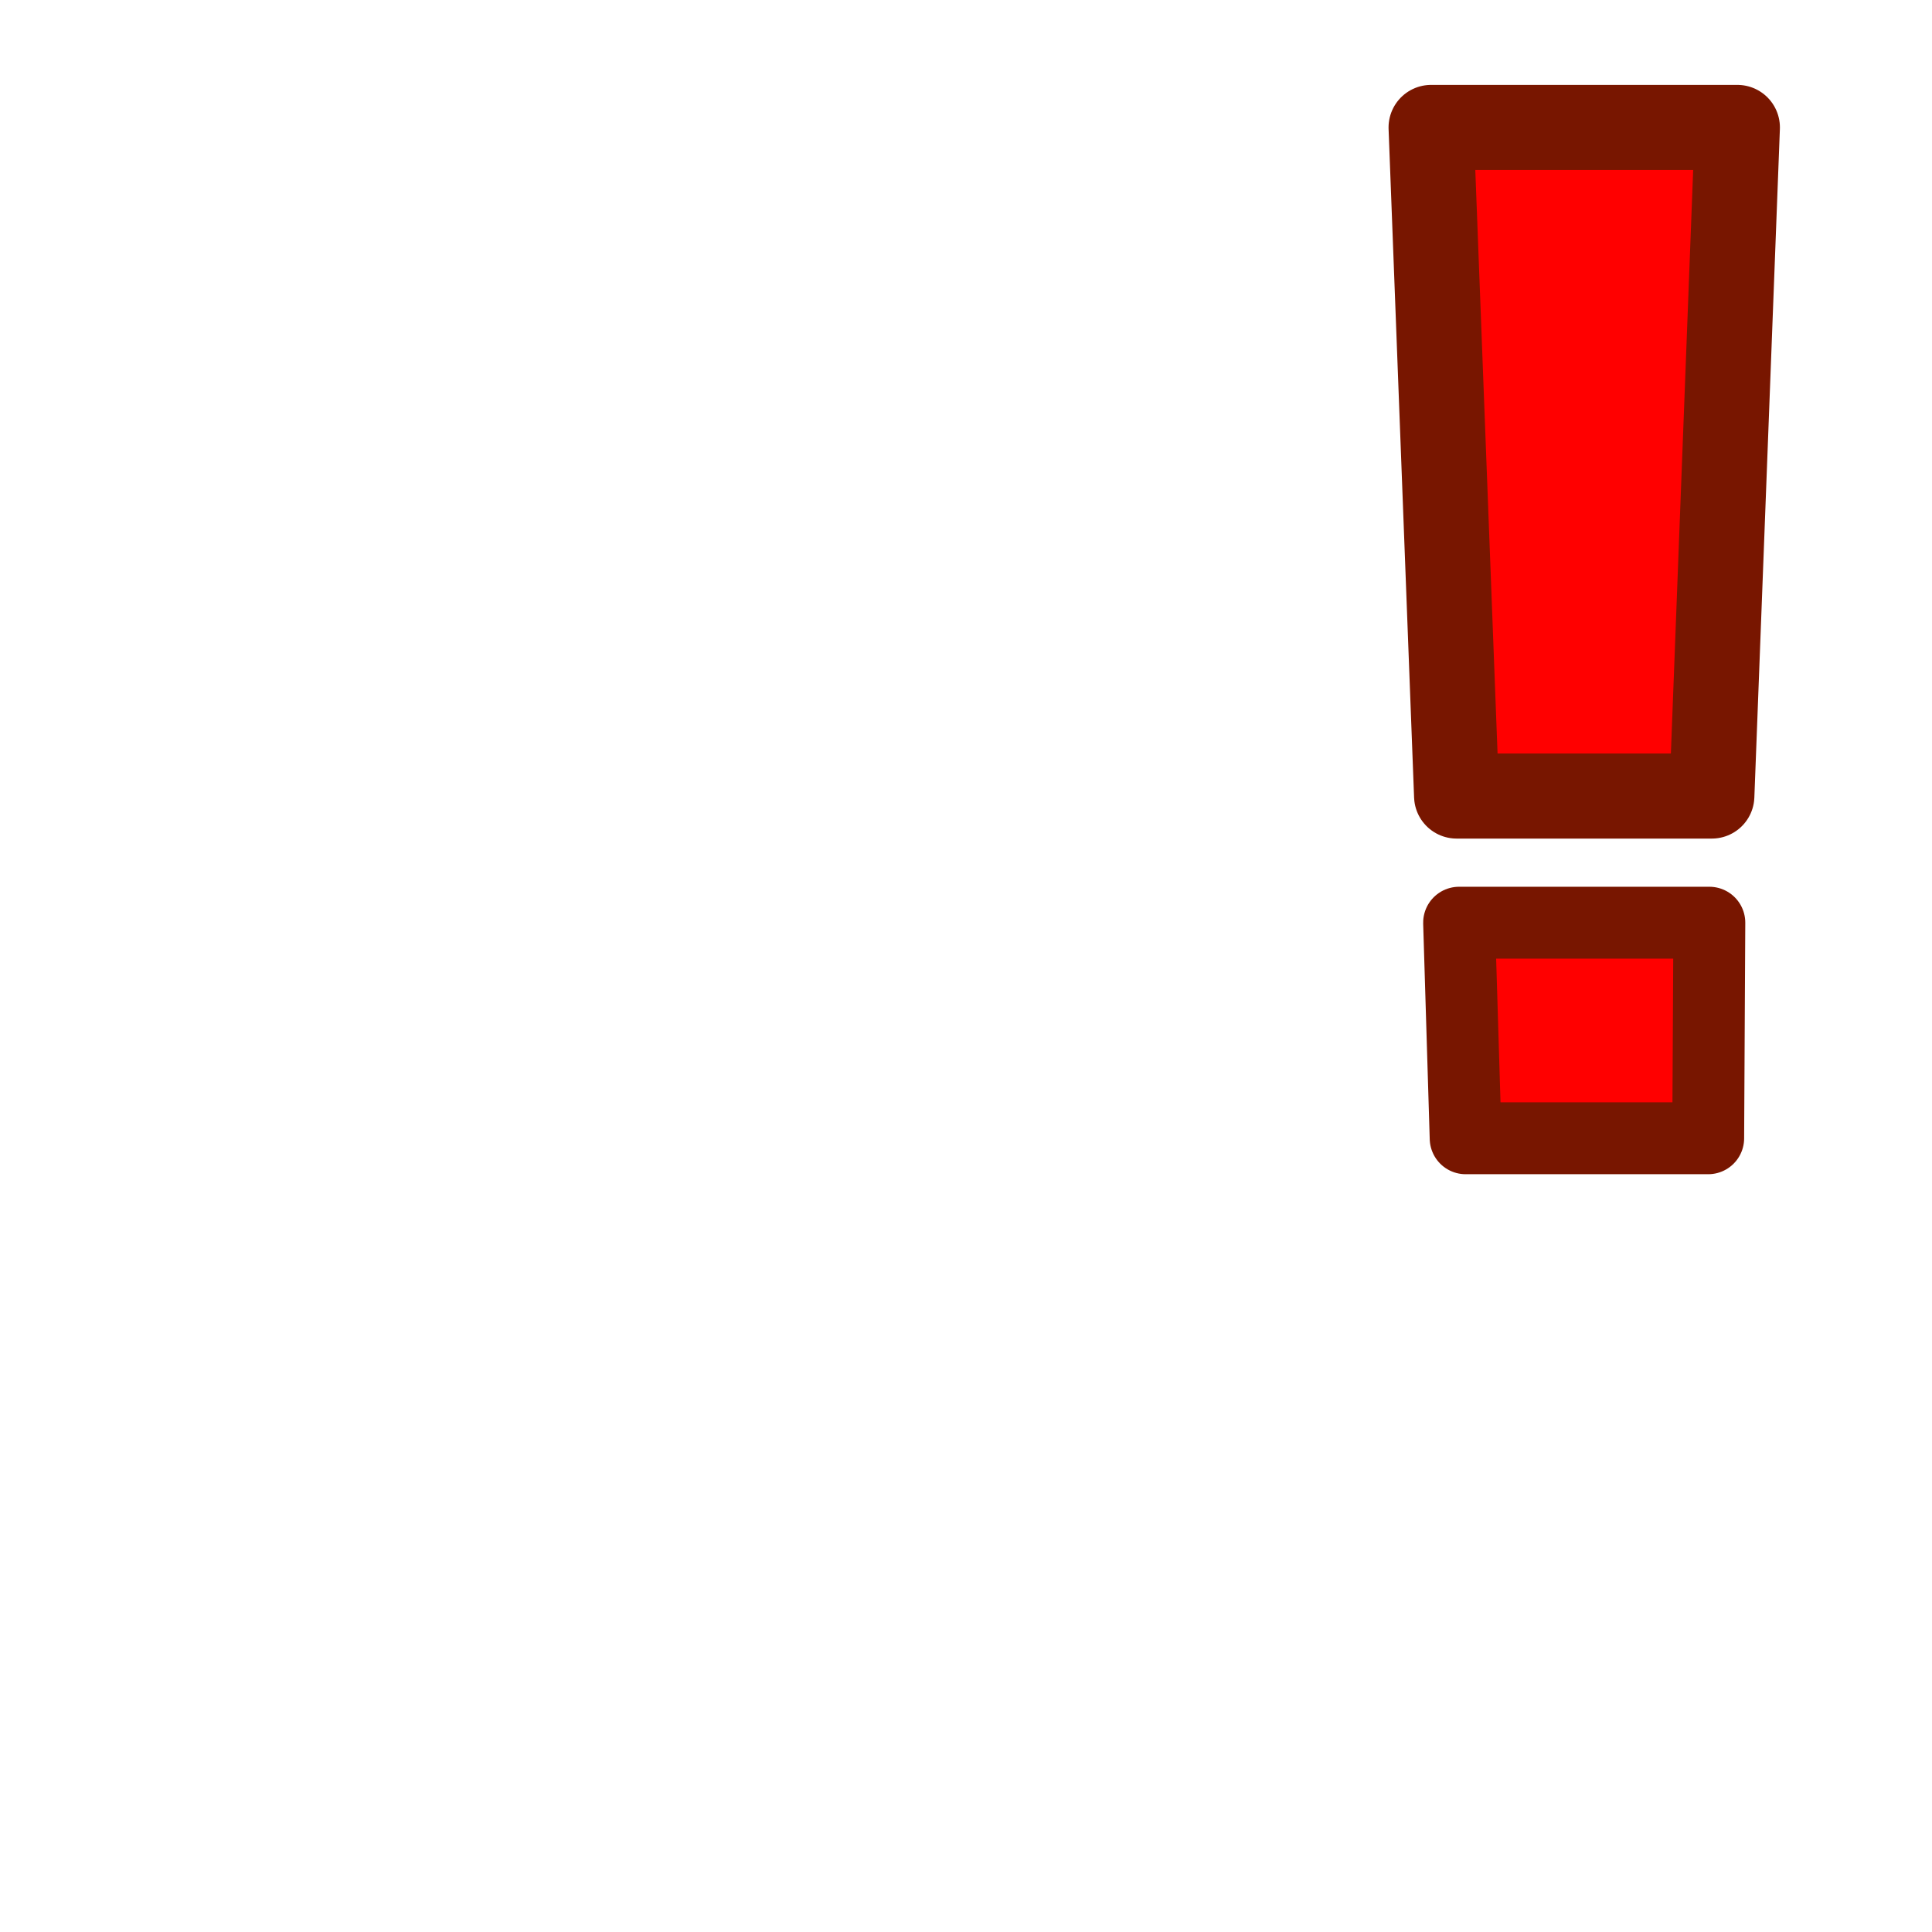
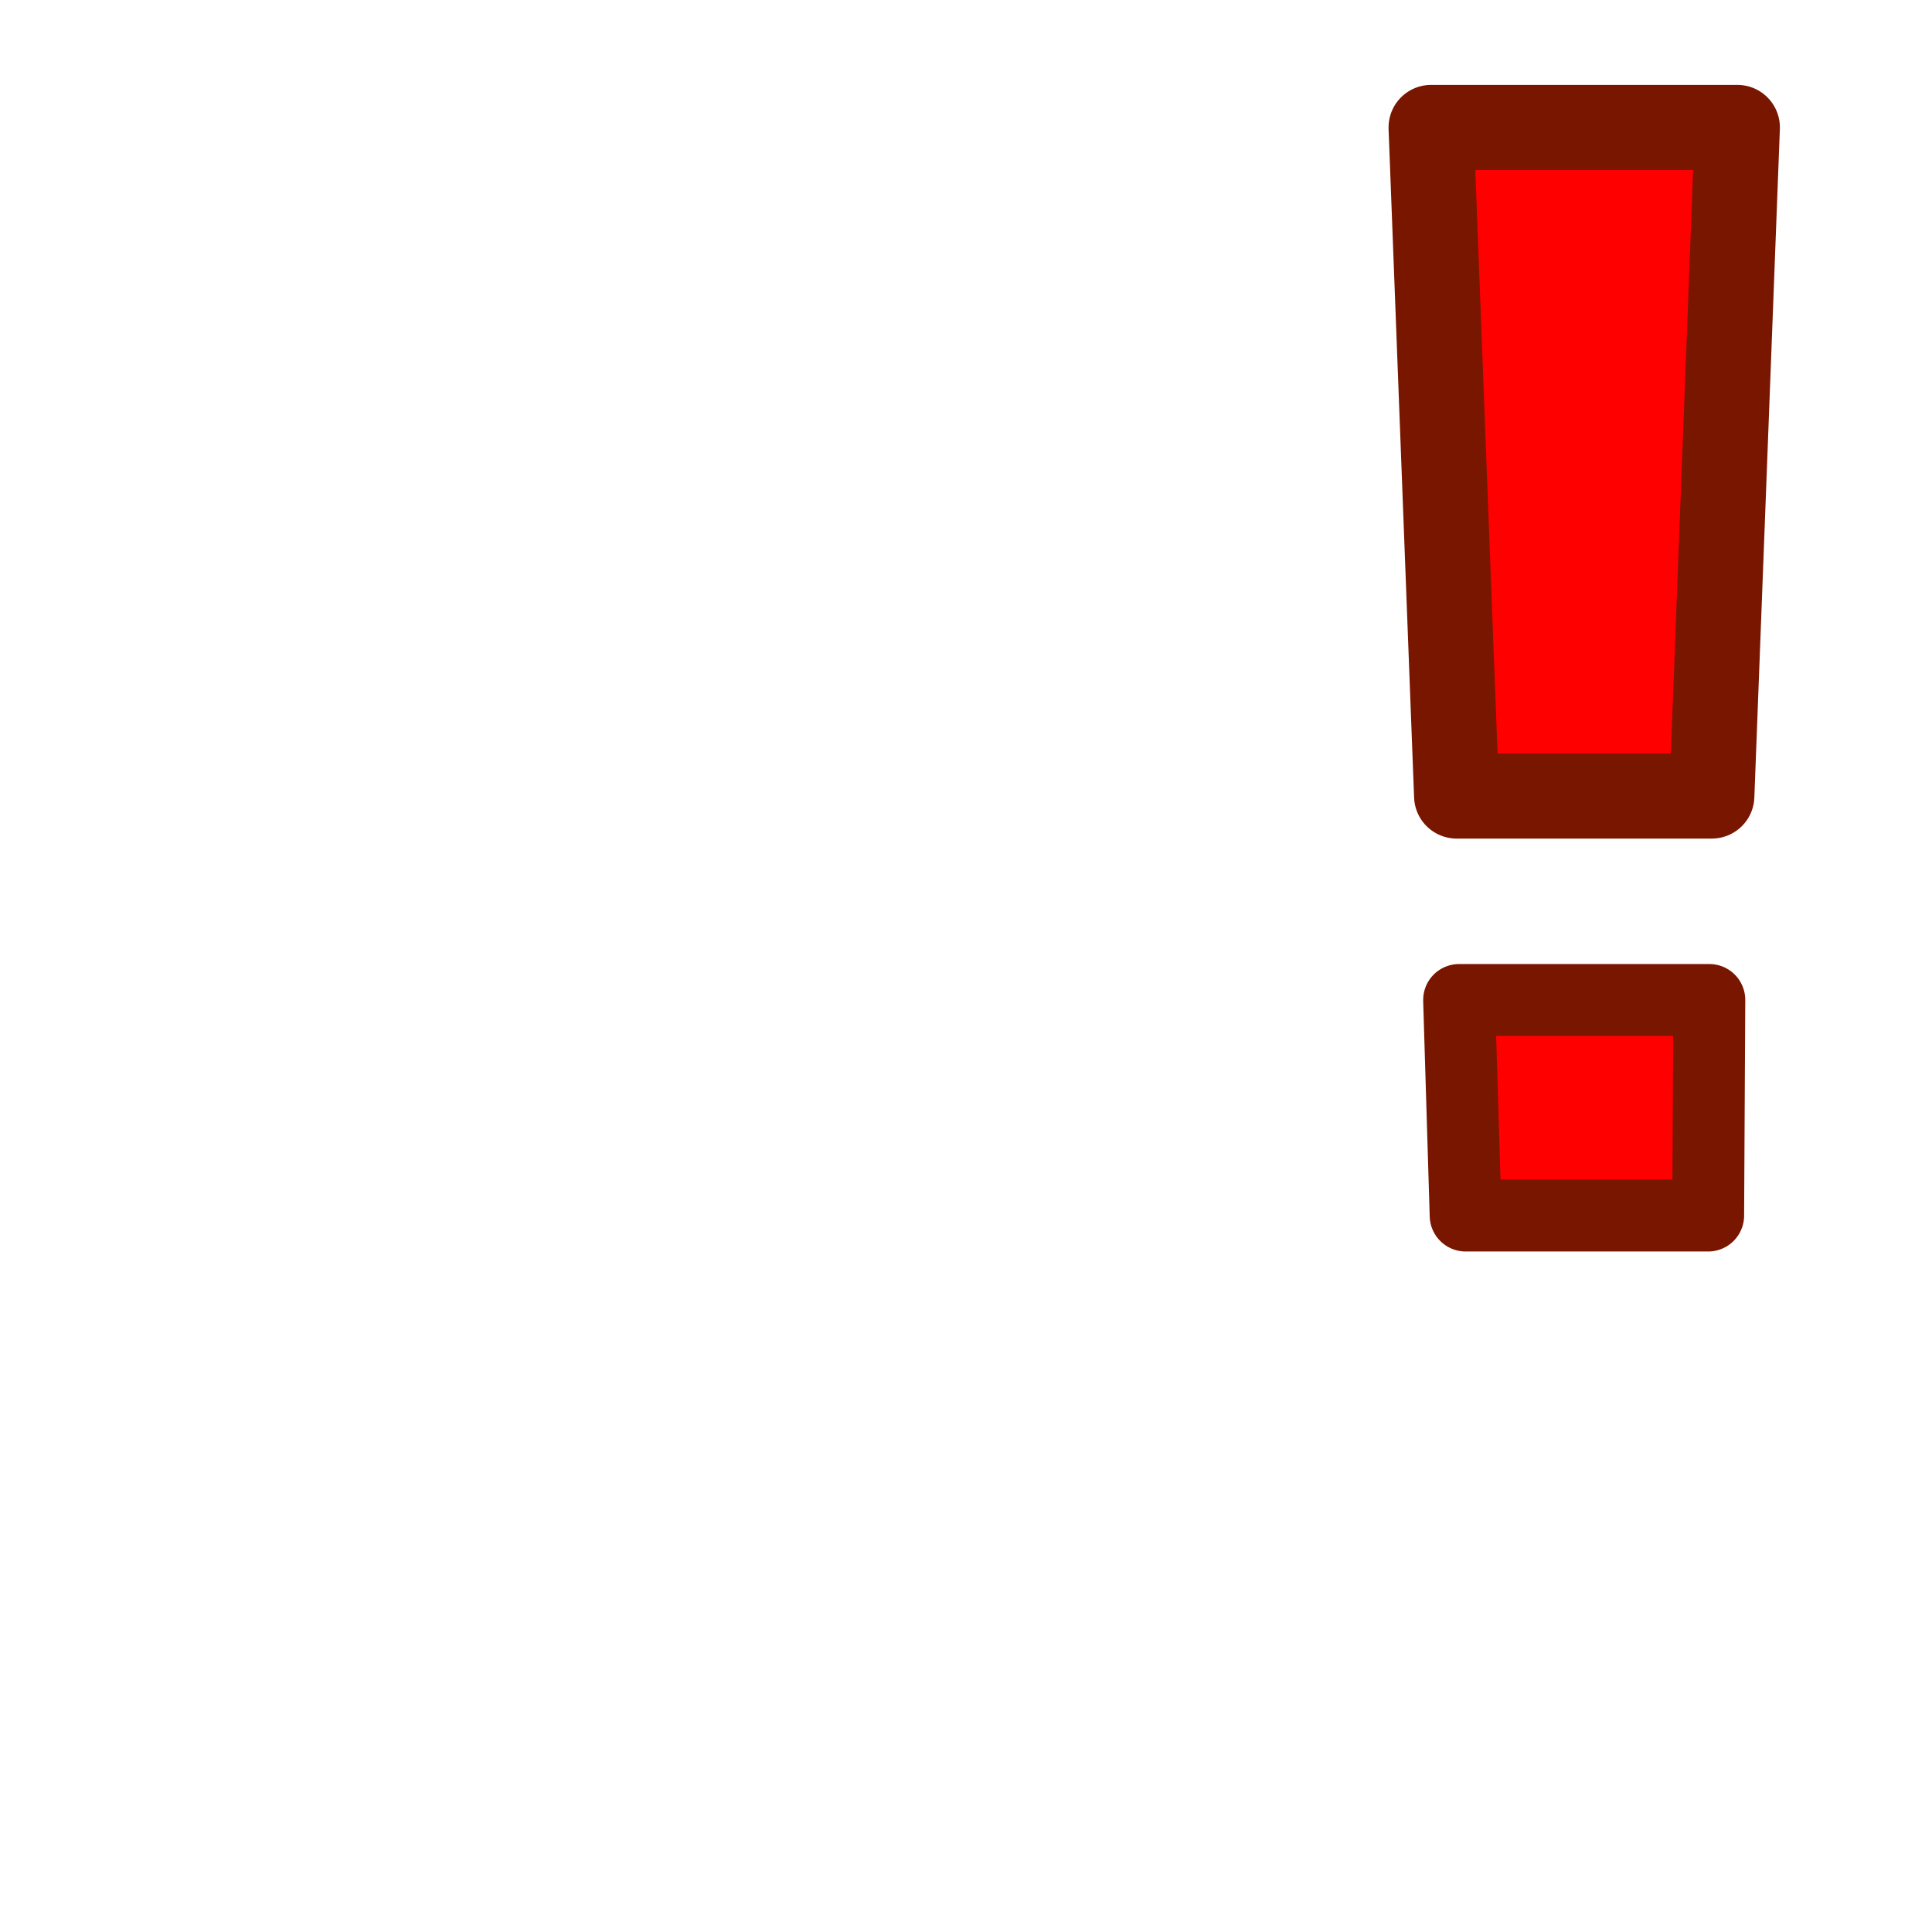
<svg xmlns="http://www.w3.org/2000/svg" height="100" viewBox="0 0 100 100" width="100">
-   <g fill="#f00" stroke="#781600" stroke-linecap="round" stroke-linejoin="round" transform="matrix(.9912613 0 0 .9912613 .69534 1.945204)">
-     <path d="m74.025 4.692h15.992l-1.333 34.911h-13.327z" stroke-width="4.443" />
-     <path d="m75.487 46.217h13.067l-.06 11.257h-12.665z" stroke-width="3.753" />
+   <g fill="#f00" stroke="#781600" stroke-linecap="round" stroke-linejoin="round">
+     <path d="m74.073 6.596h15.852l-1.321 34.606h-13.21z" stroke-width="4.404" />
+     <path d="m75.523 51.758h12.952l-.06 11.159h-12.554z" stroke-width="3.72" />
  </g>
</svg>
